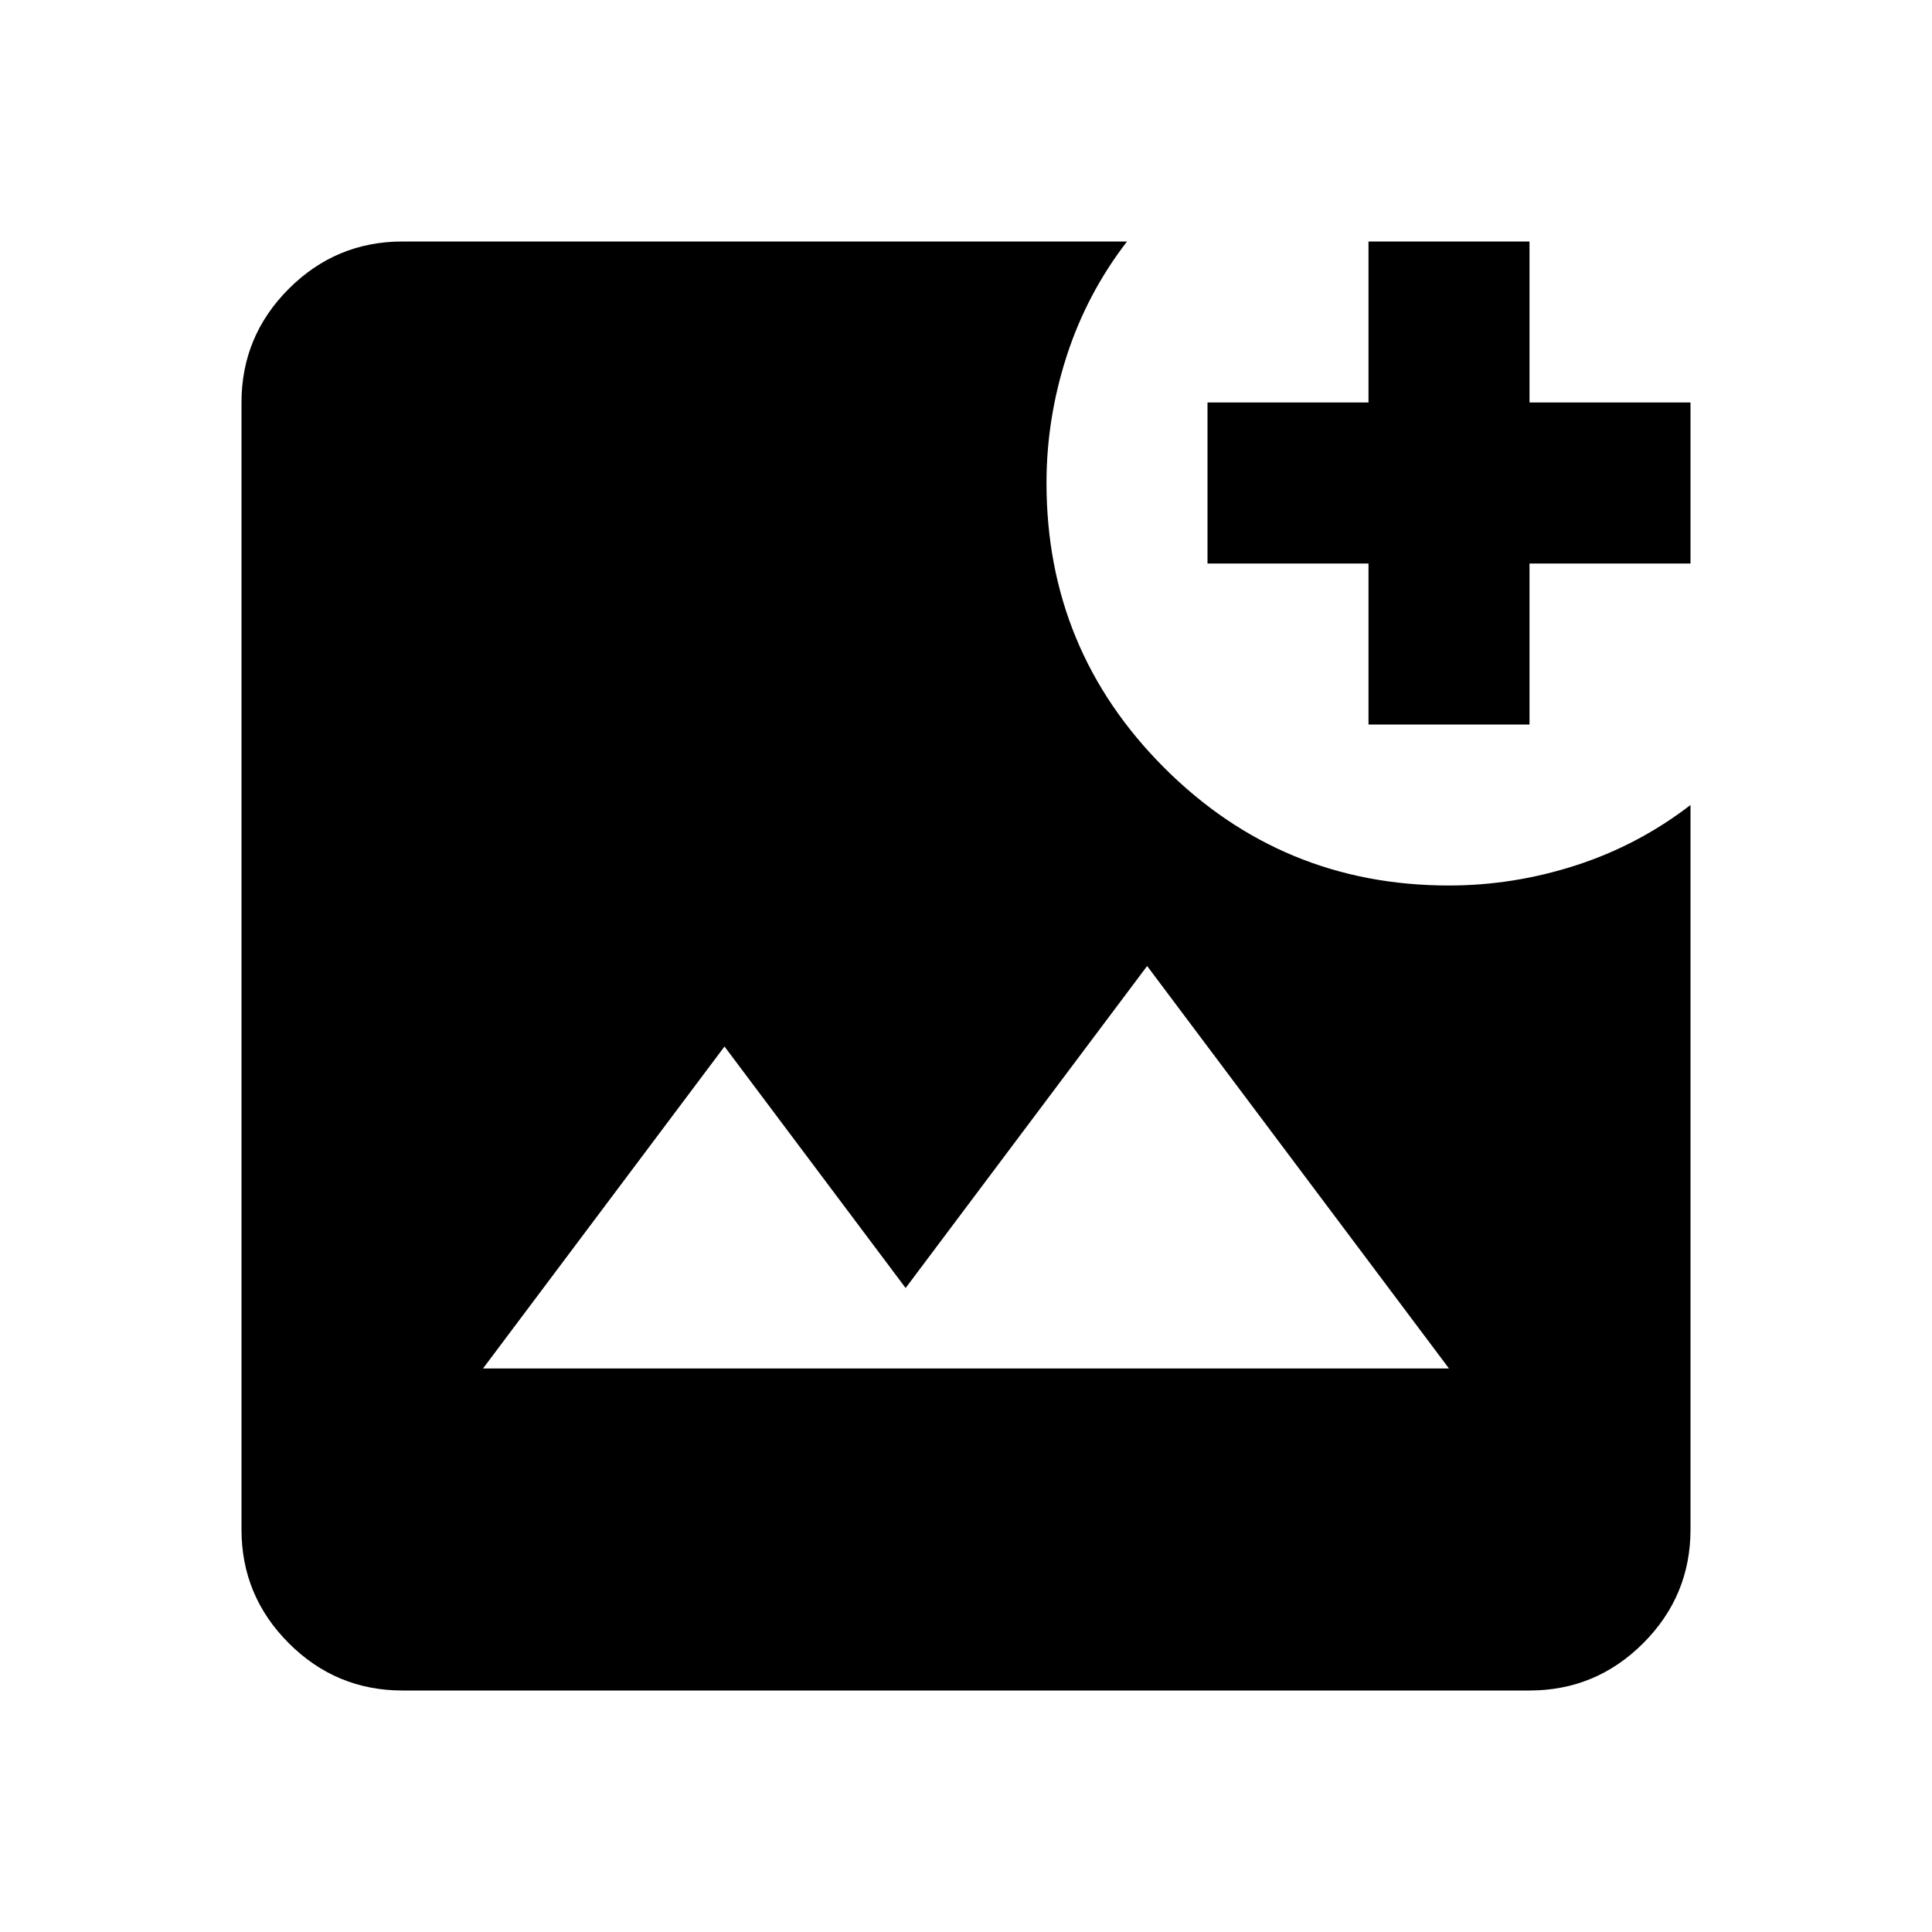
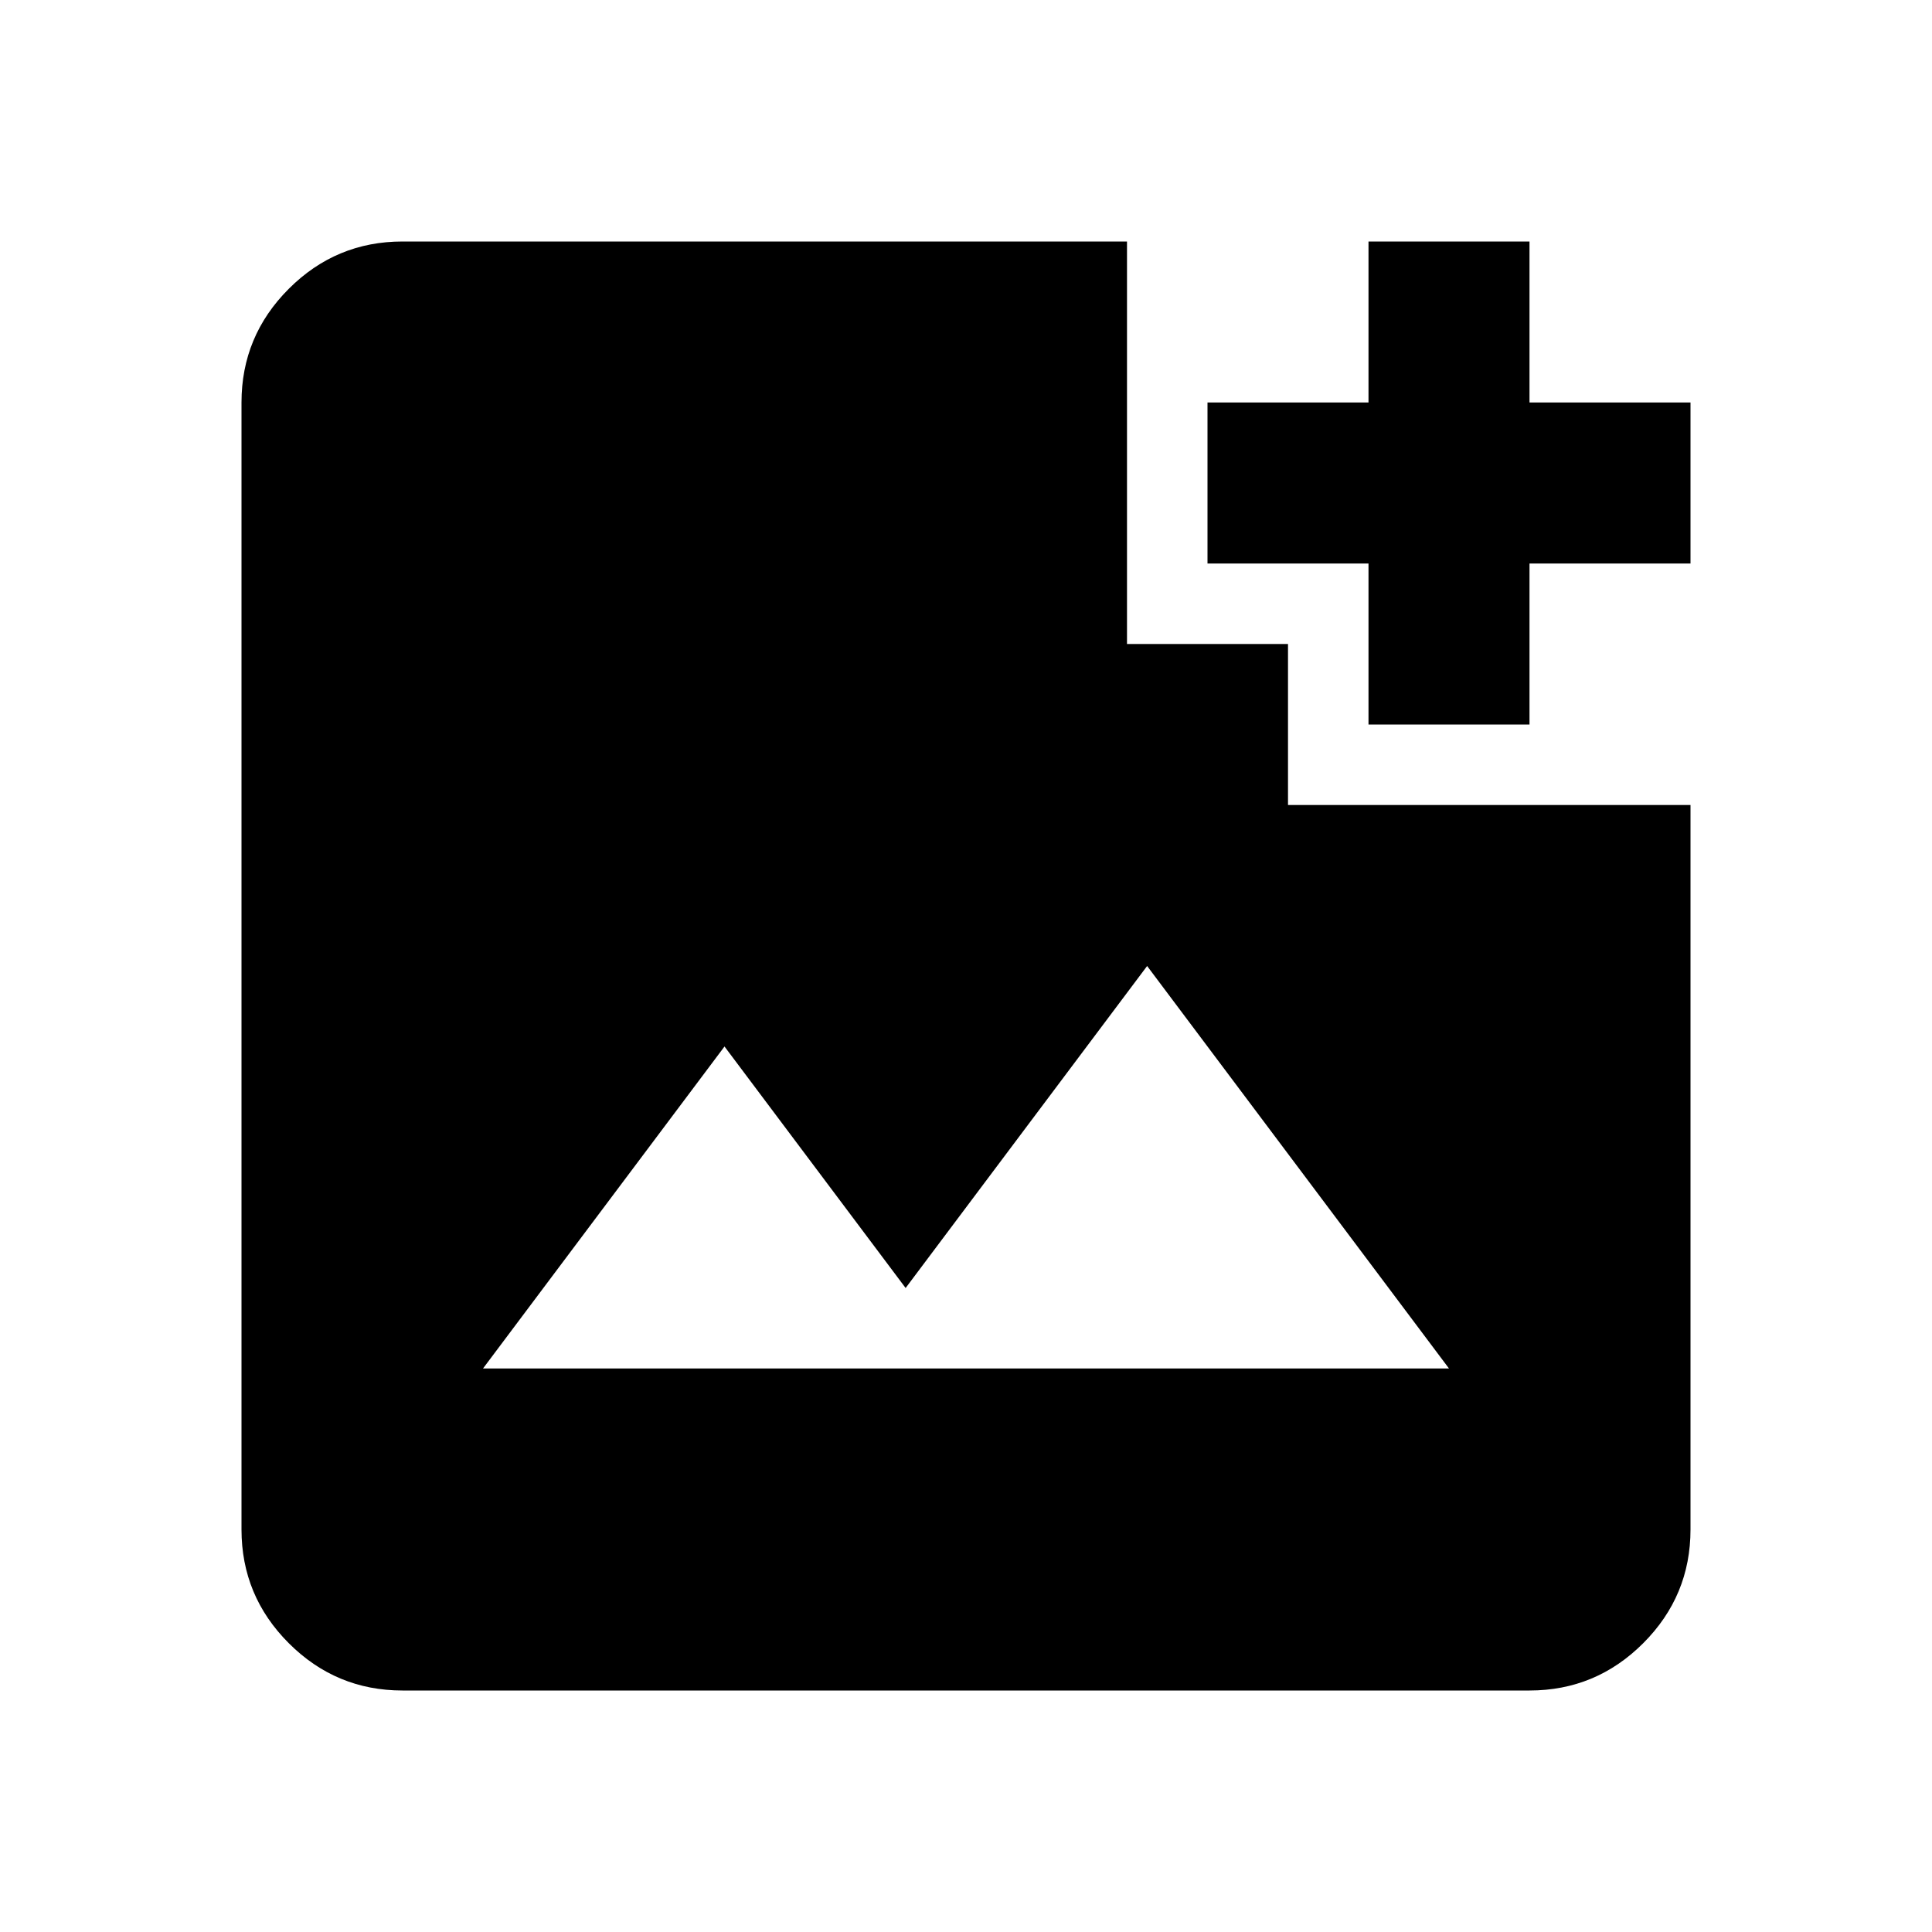
<svg xmlns="http://www.w3.org/2000/svg" height="24" viewBox="0 -960 960 960" width="24">
-   <path d="M200-120q-33 0-56.5-23.5T120-200v-560q0-33 23.5-56.5T200-840h360q-20 26-30 57t-10 63q0 83 58.5 141.5T720-520q32 0 63-10t57-30v360q0 33-23.5 56.5T760-120H200Zm40-160h480L570-480 450-320l-90-120-120 160Zm440-320v-80h-80v-80h80v-80h80v80h80v80h-80v80h-80Z" />
+   <path d="M200-120q-33 0-56.5-23.5T120-200v-560q0-33 23.5-56.5T200-840h360v200h80v80h200v360q0 33-23.5 56.5T760-120H200Zm40-160h480L570-480 450-320l-90-120-120 160Zm440-320v-80h-80v-80h80v-80h80v80h80v80h-80v80h-80Z" />
</svg>
